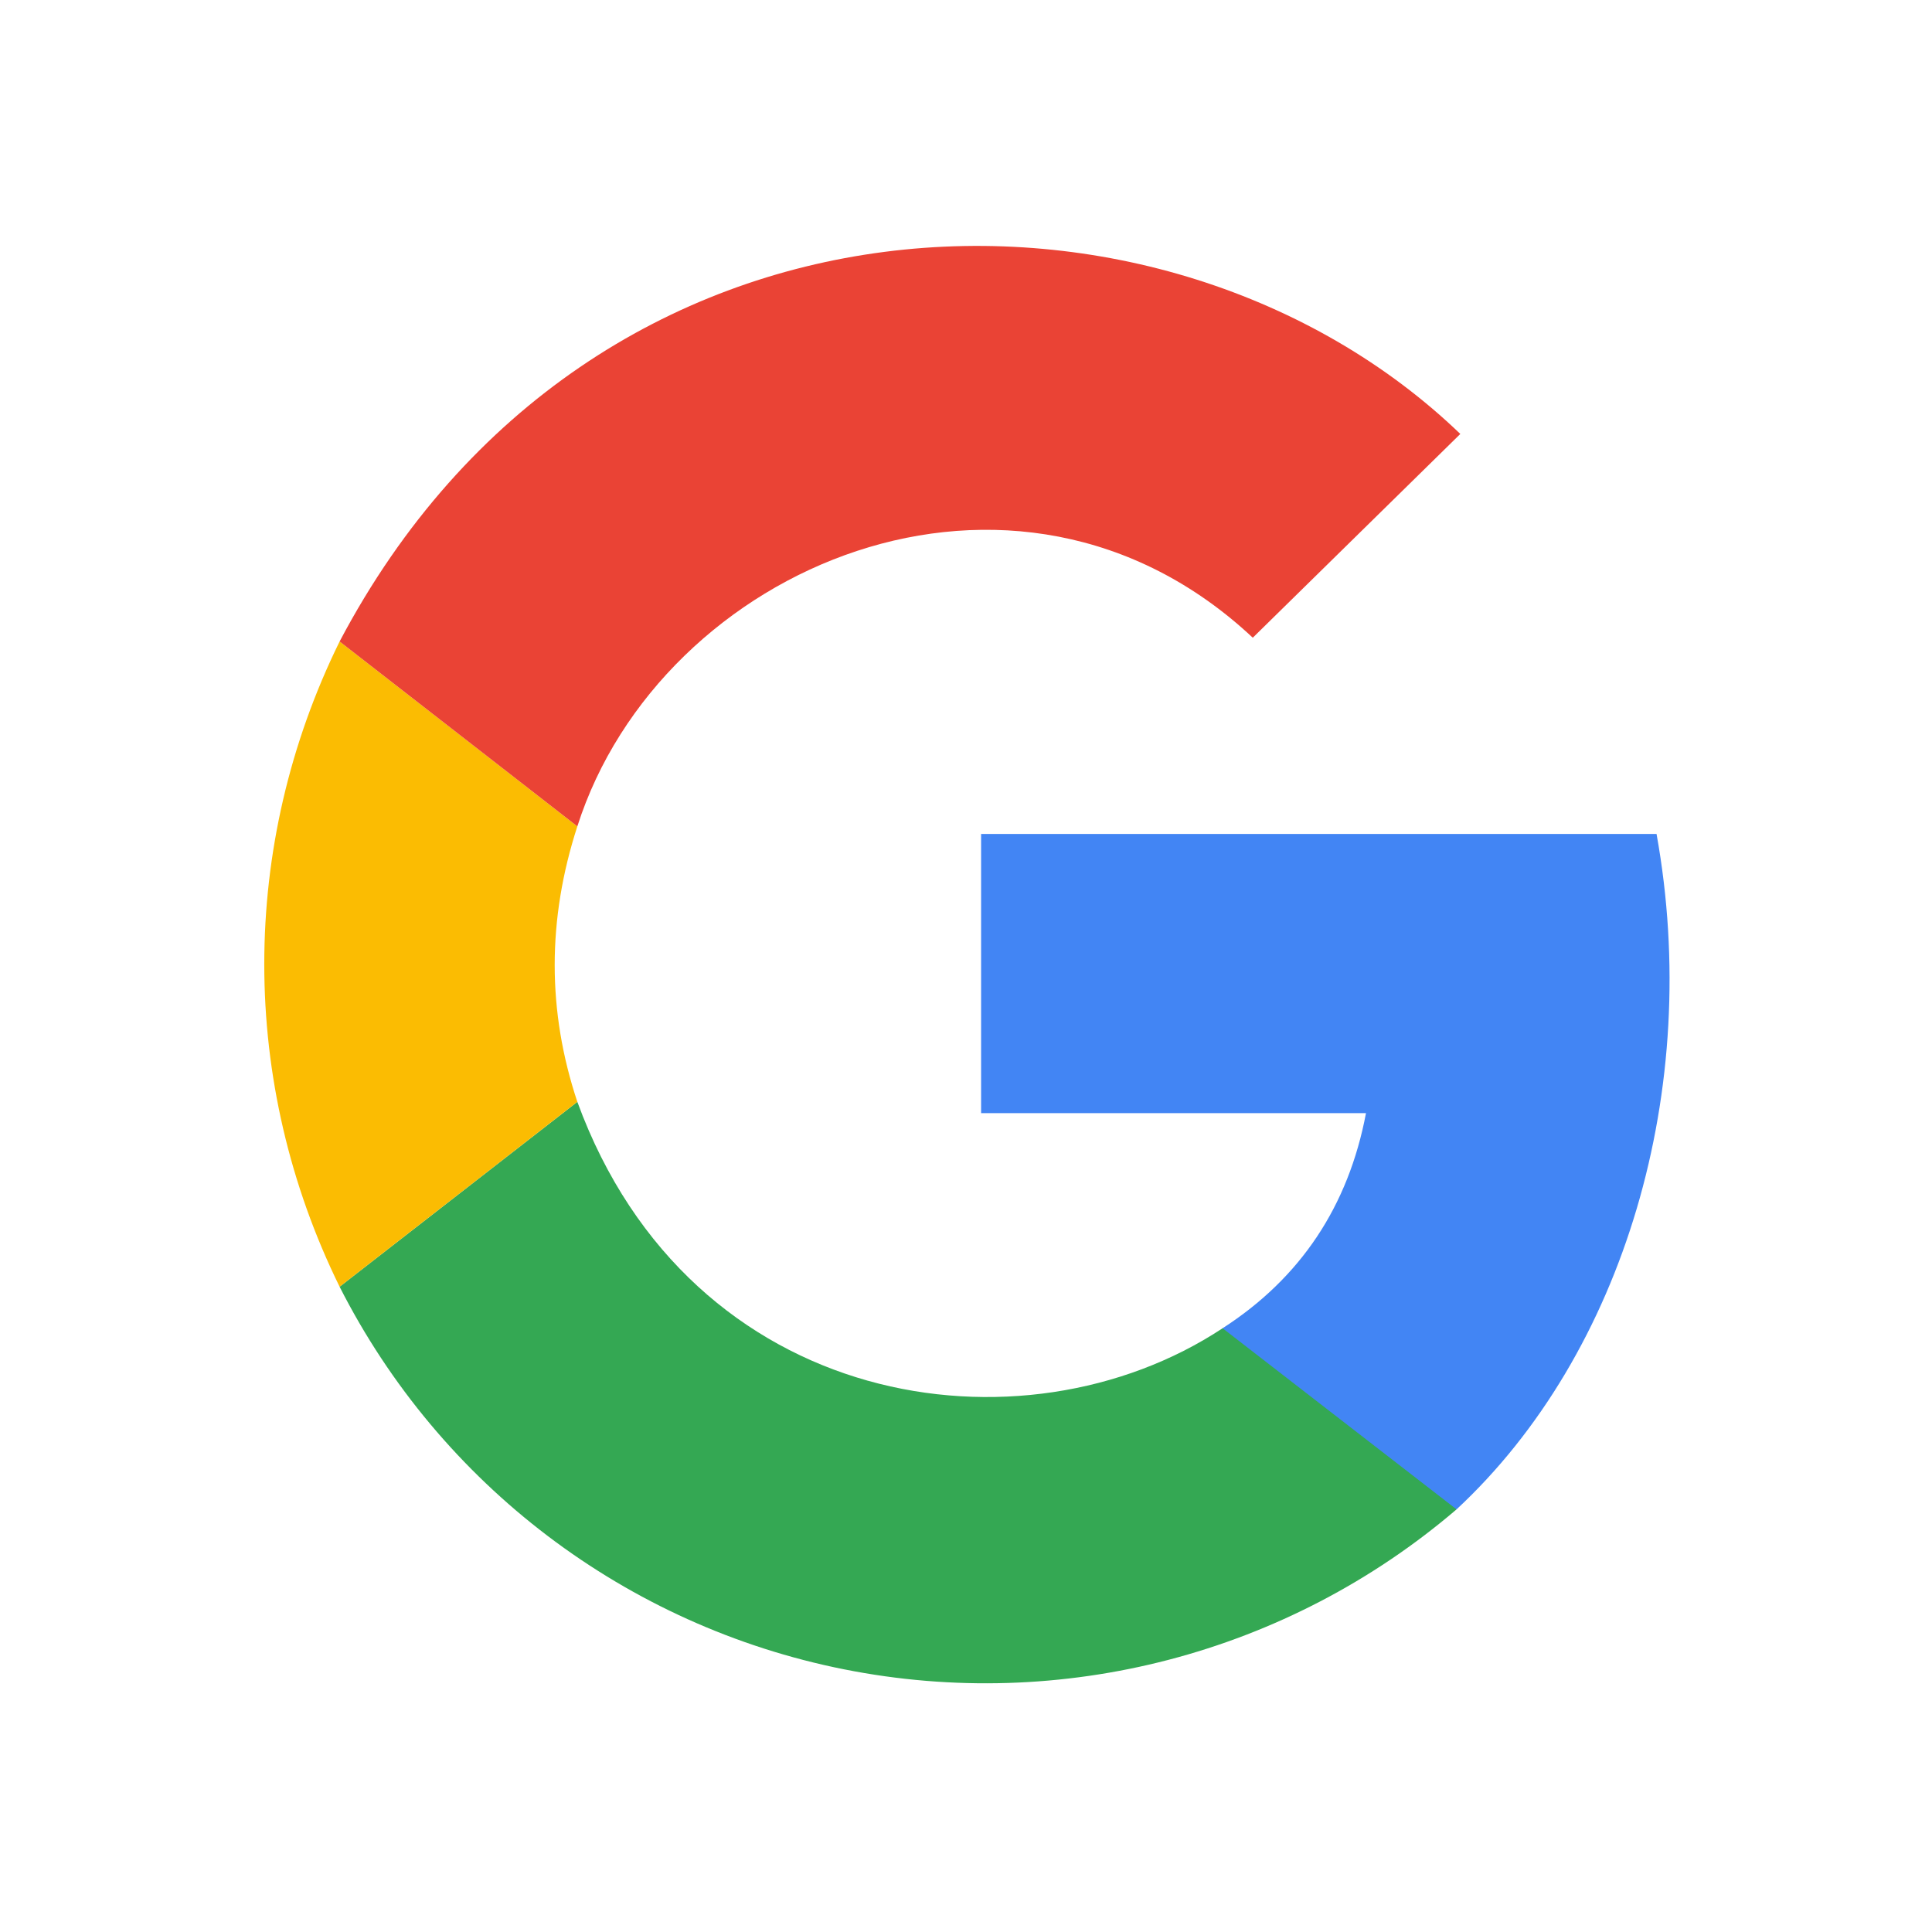
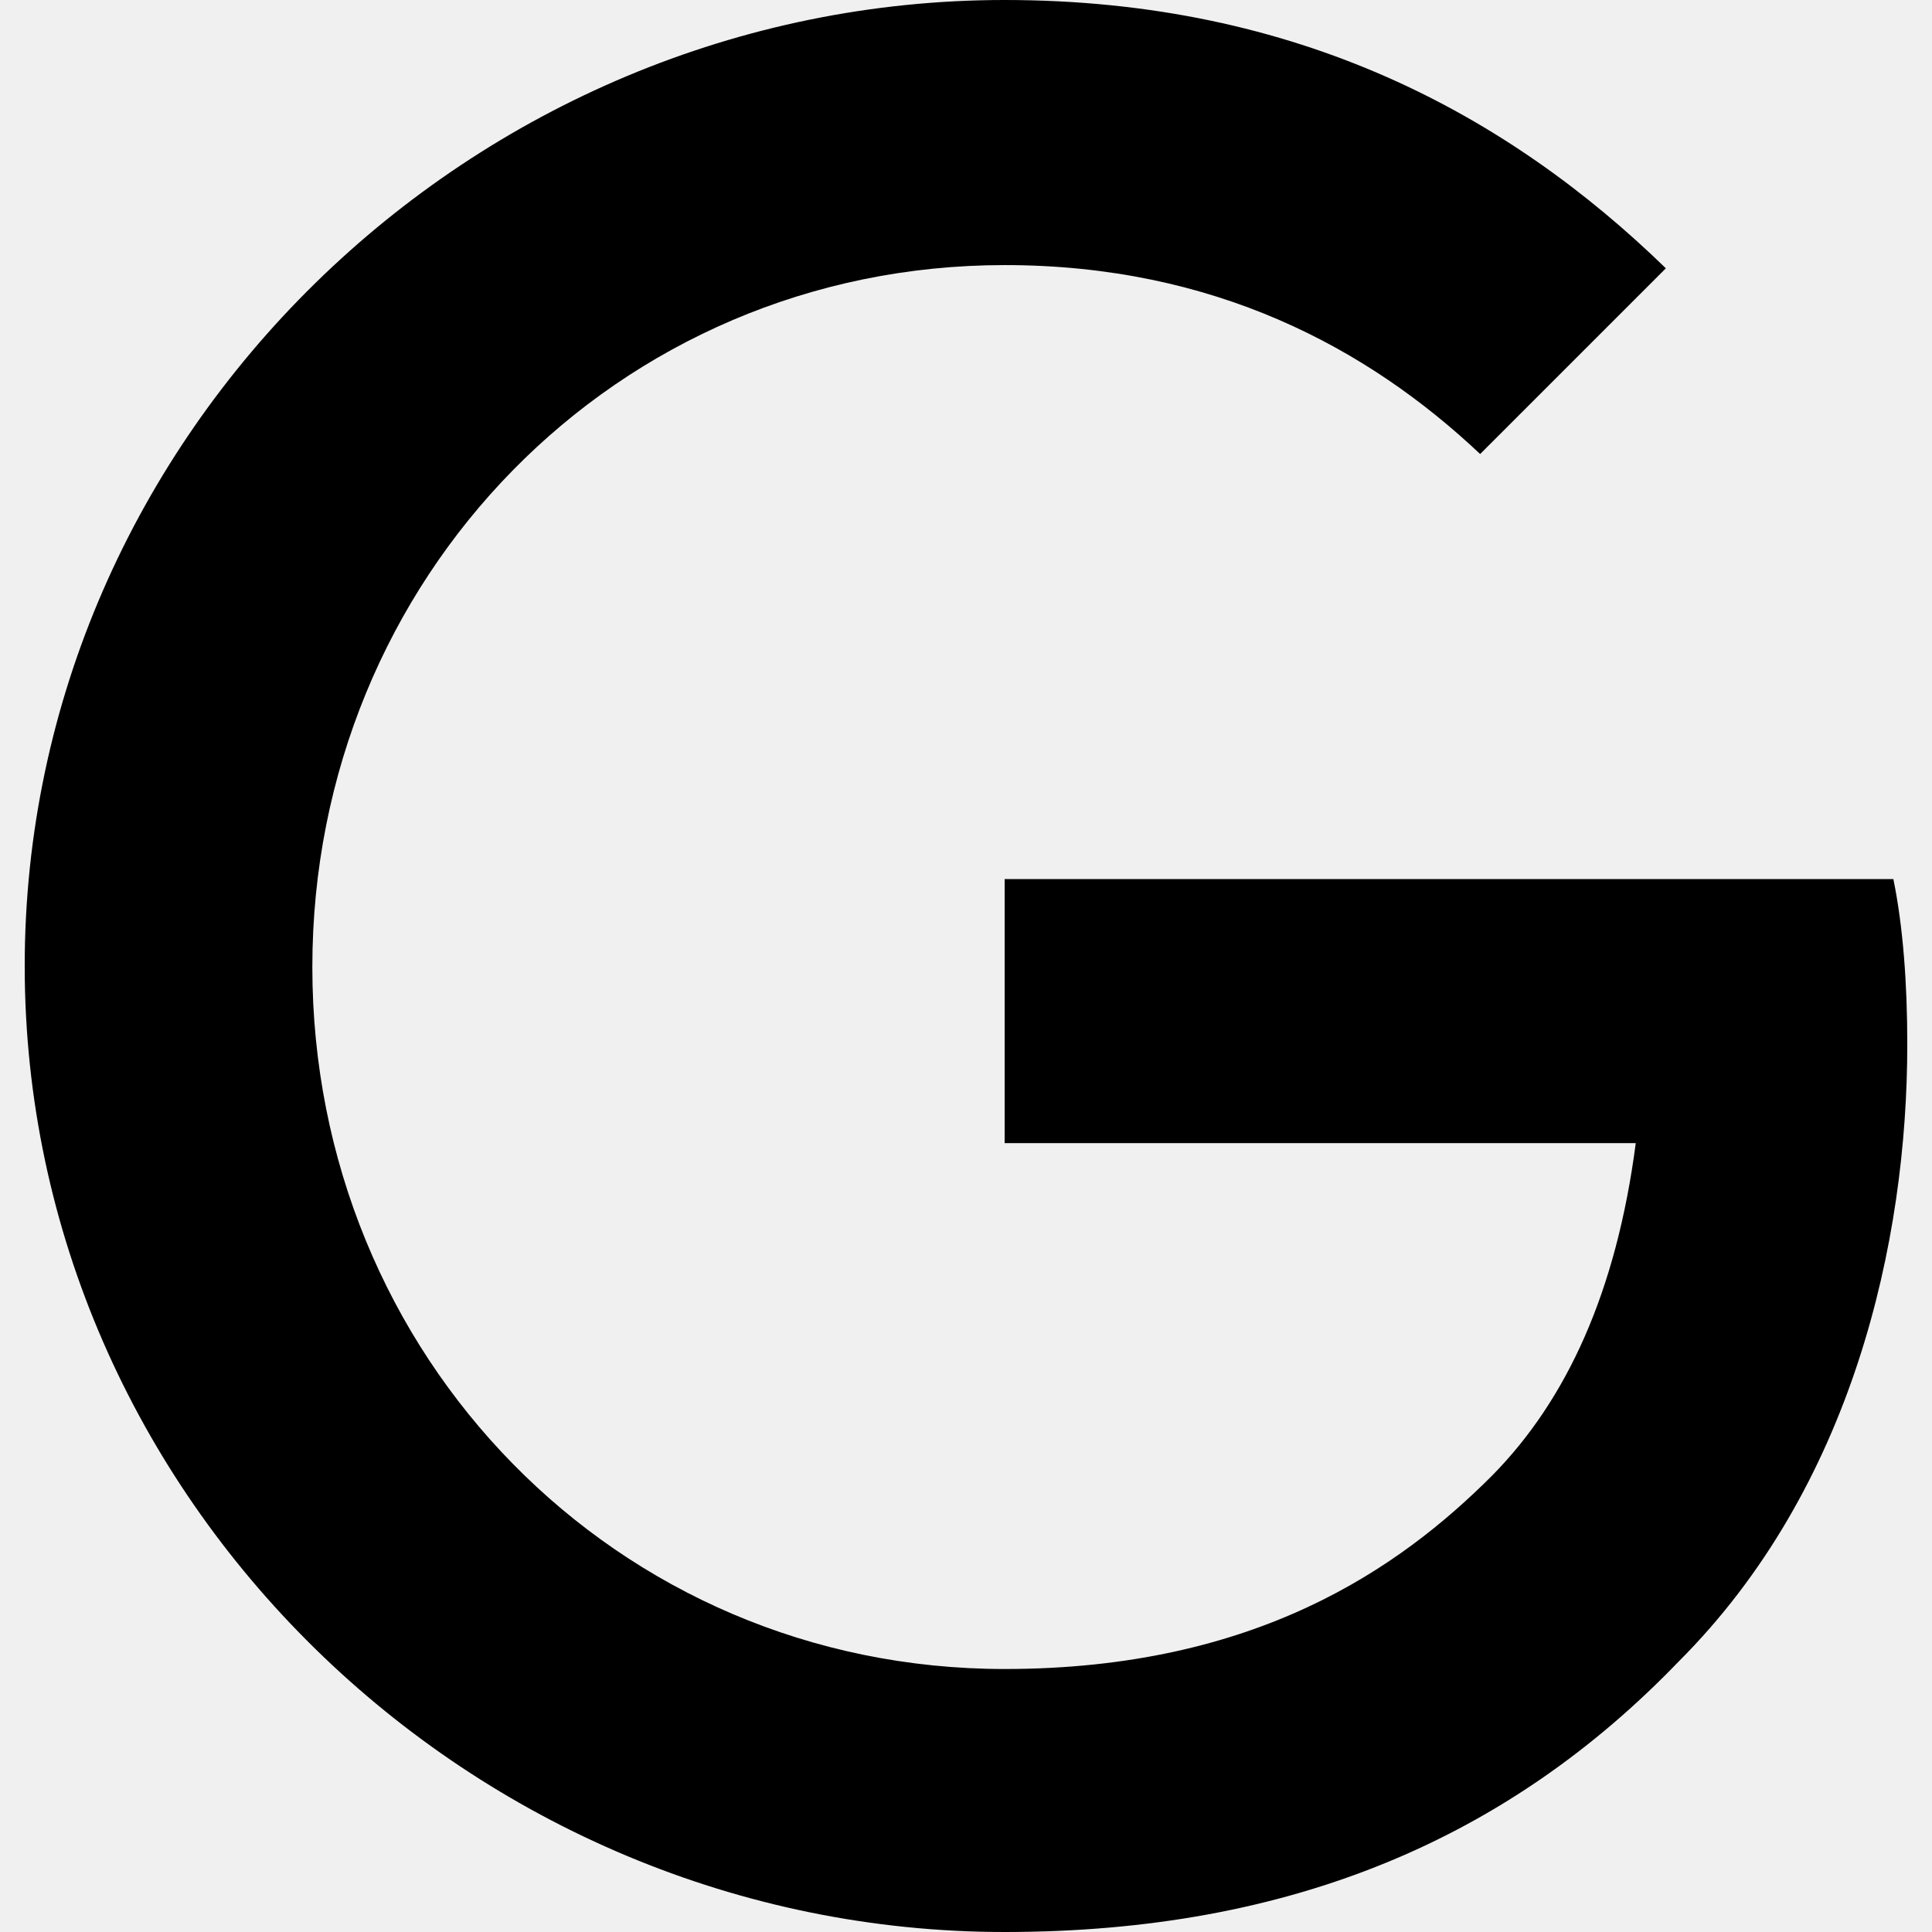
- <svg xmlns="http://www.w3.org/2000/svg" aria-label="Google logo" width="16" height="16" viewBox="0 0 512 512">
-   <g>
-     <path d="m0 0H512V512H0" fill="#fff" />
-     <path fill="#34a853" d="M153 292c30 82 118 95 171 60h62v48A192 192 0 0190 341" />
-     <path fill="#4285f4" d="m386 400a140 175 0 0053-179H260v74h102q-7 37-38 57" />
-     <path fill="#fbbc02" d="m90 341a208 200 0 010-171l63 49q-12 37 0 73" />
-     <path fill="#ea4335" d="m153 219c22-69 116-109 179-50l55-54c-78-75-230-72-297 55" />
-   </g>
+ <svg xmlns="http://www.w3.org/2000/svg" role="img" viewBox="0 0 24 24">
+   <path d="M12.48 10.92v3.28h7.84c-.24 1.84-.853 3.187-1.787 4.133-1.147 1.147-2.933 2.4-6.053 2.4-4.827 0-8.6-3.893-8.6-8.72s3.773-8.72 8.6-8.72c2.6 0 4.507 1.027 5.907 2.347l2.307-2.307C18.747 1.44 16.133 0 12.48 0 5.867 0 .307 5.387.307 12s5.56 12 12.173 12c3.573 0 6.267-1.173 8.373-3.36 2.16-2.16 2.84-5.213 2.84-7.667 0-.76-.053-1.467-.173-2.053H12.48z" />
</svg>
